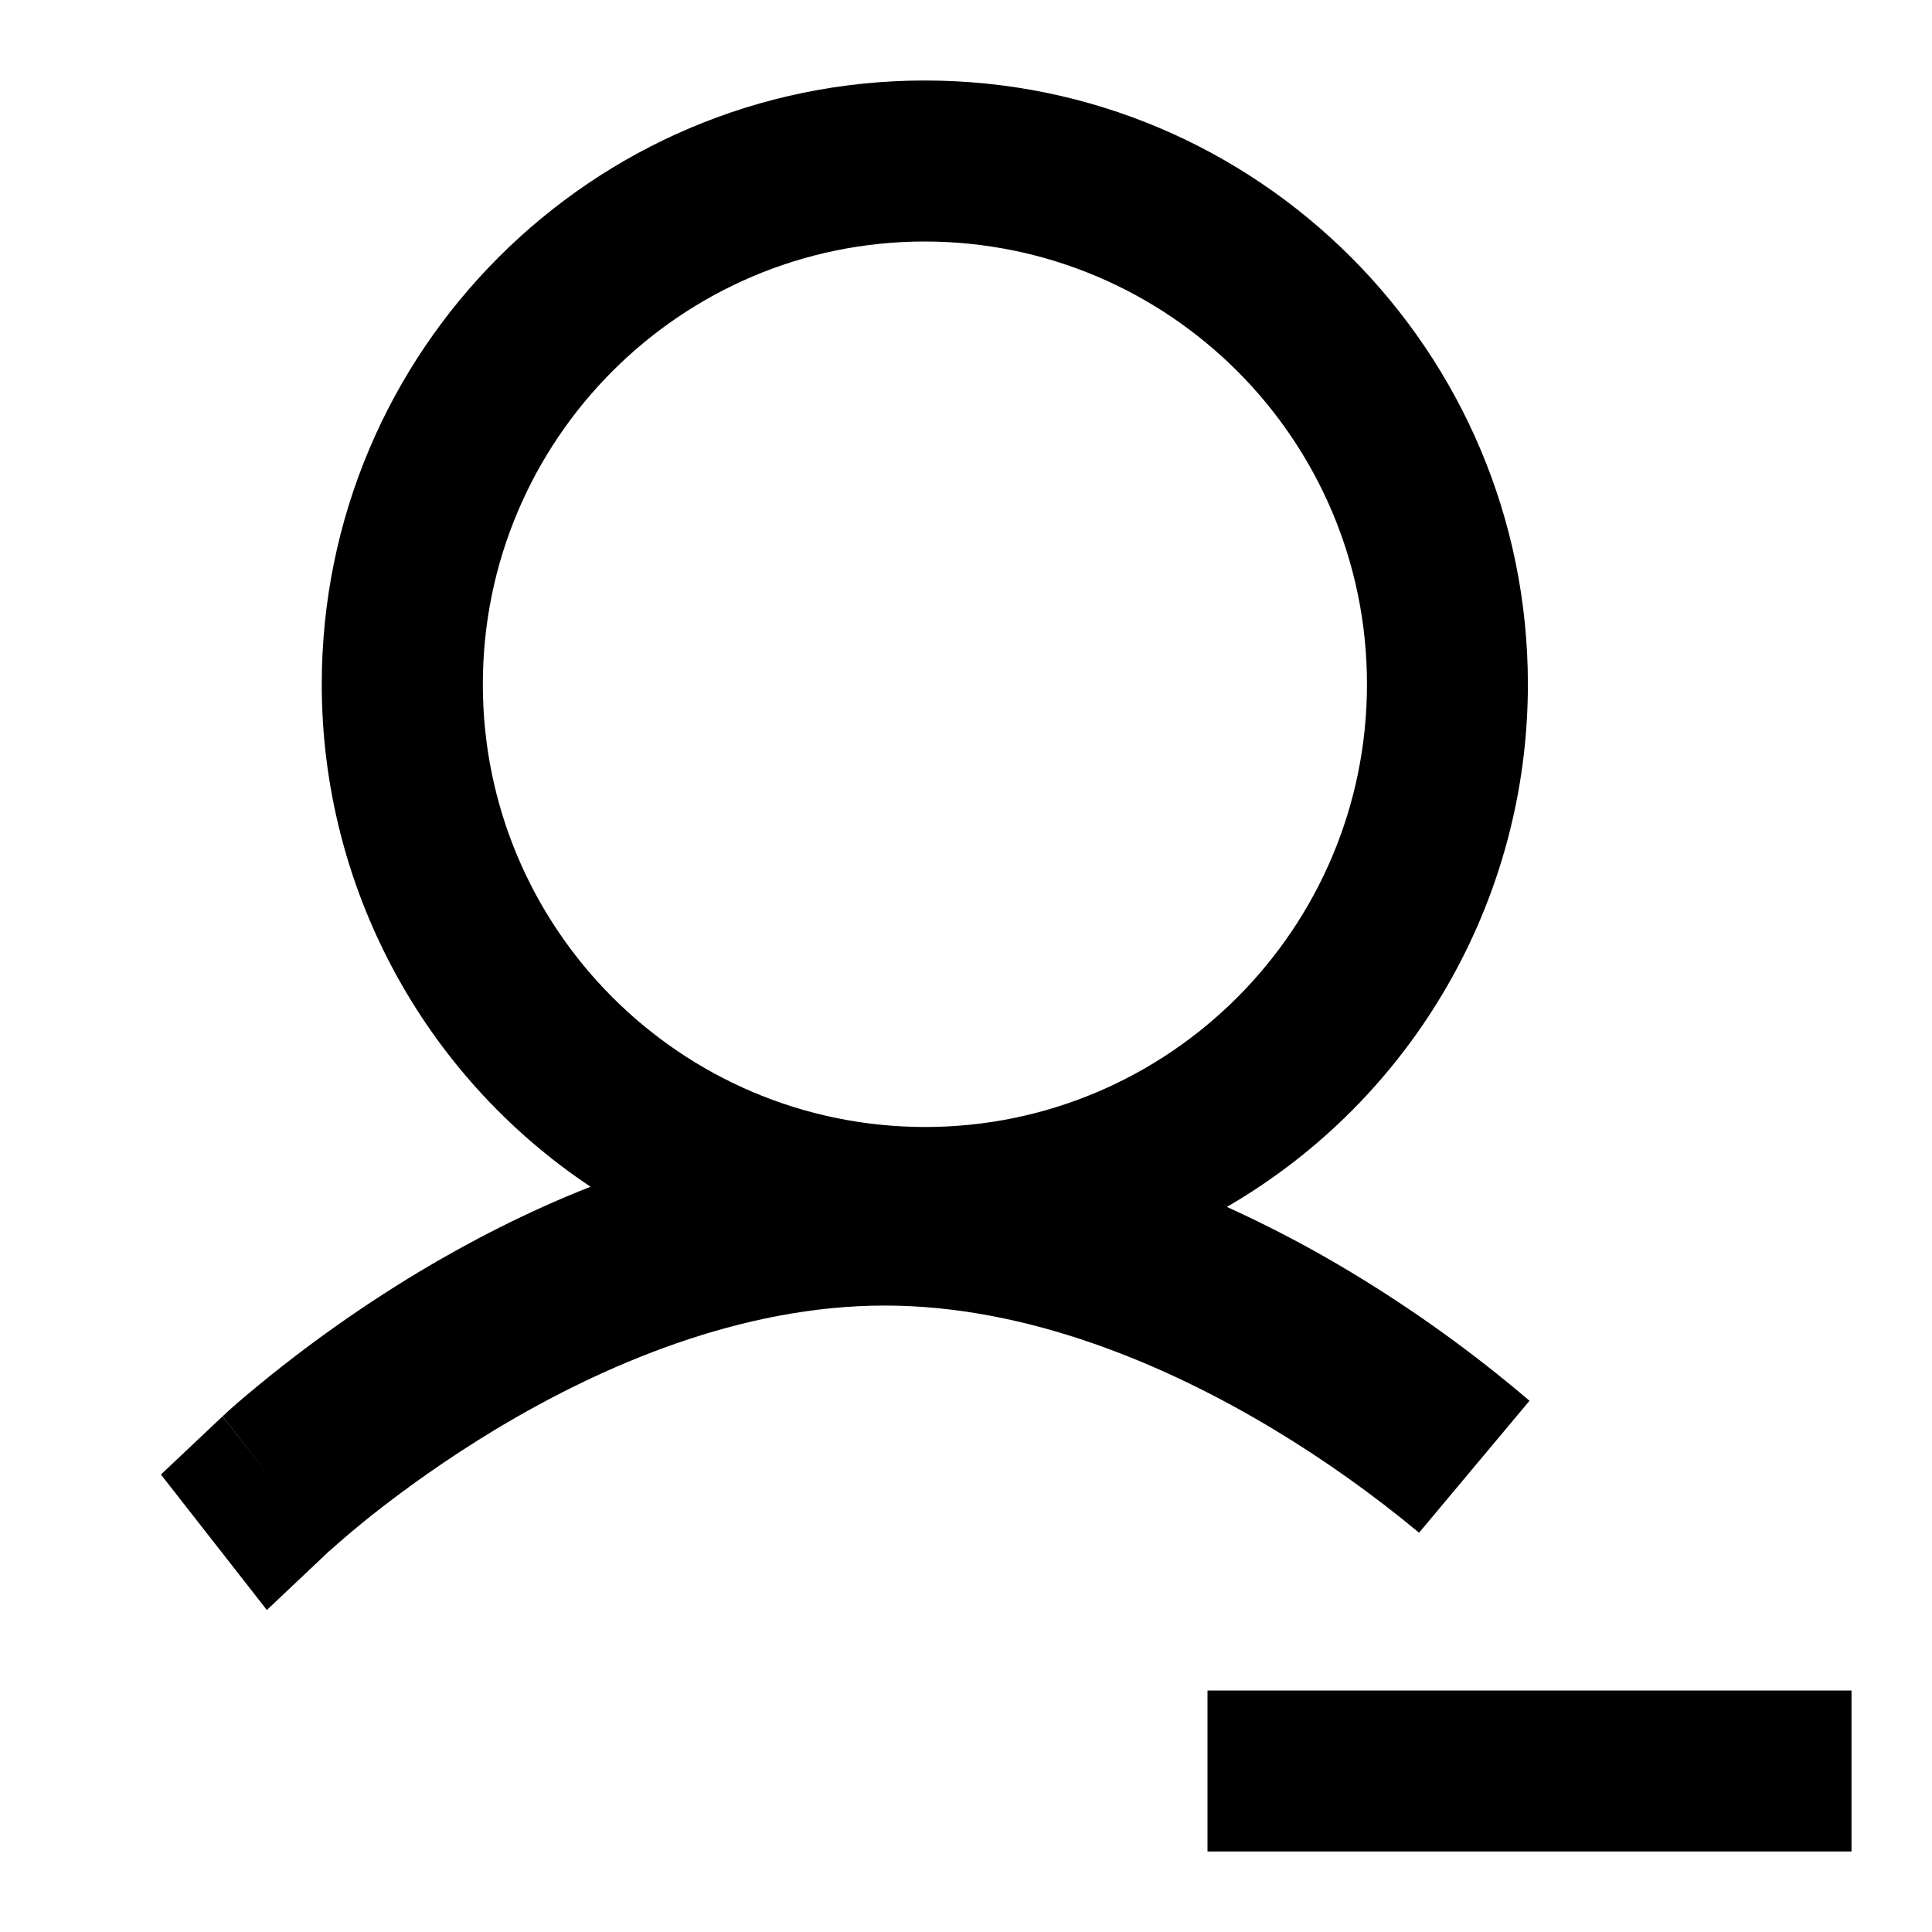
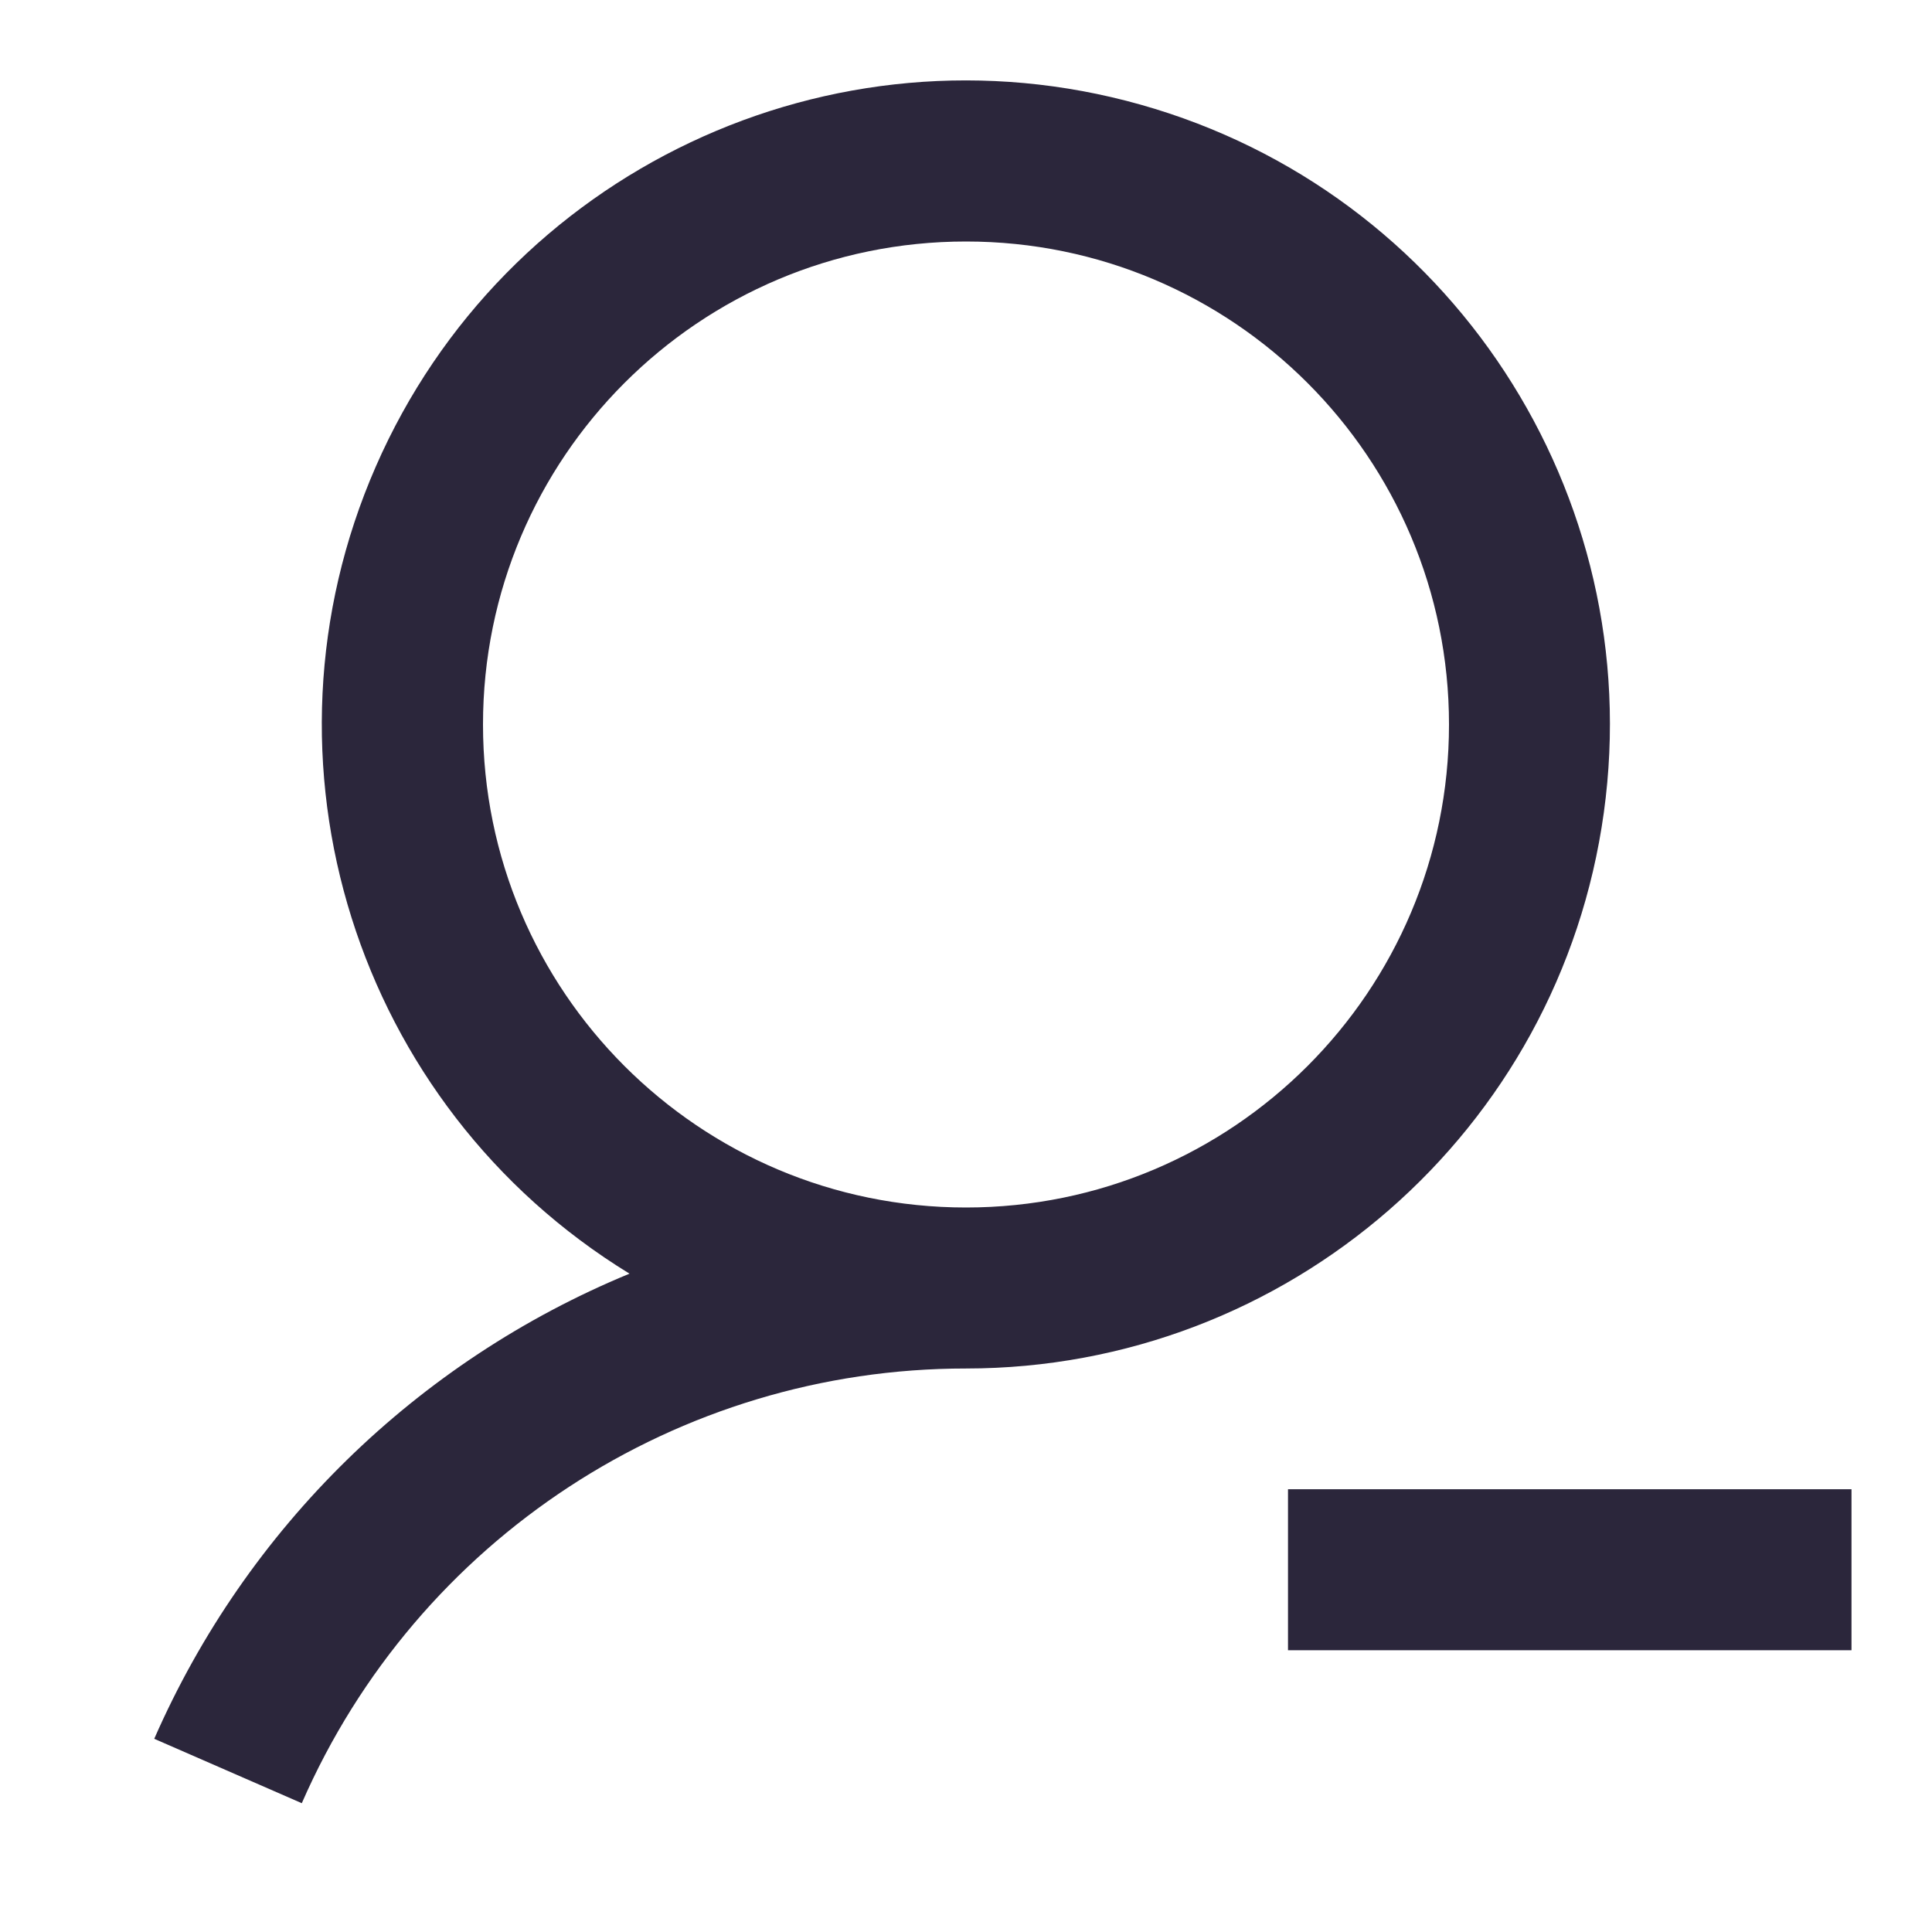
<svg xmlns="http://www.w3.org/2000/svg" fill="none" viewBox="0 0 24 24">
-   <path data-follow-fill="#000" d="M11.49 3a5.499 5.499 0 0 1 5.491 5.5c0 3.036-2.461 5.5-5.491 5.5a5.499 5.499 0 0 1-5.492-5.5c0-3.036 2.461-5.5 5.492-5.5Zm3.75 11.993A7.502 7.502 0 0 0 18.98 8.5c0-4.138-3.354-7.5-7.491-7.5-4.138 0-7.492 3.362-7.492 7.5a7.498 7.498 0 0 0 3.339 6.242c-.797.313-1.517.69-2.13 1.057a16.681 16.681 0 0 0-2.252 1.625c-.058.05-.103.091-.135.12l-.037.035-.012.01-.003.004h-.002s0 .002.657.843l-.658-.841-.765.722L3.315 20l.764-.722.004-.004.024-.02a11.697 11.697 0 0 1 .52-.438c.367-.29.898-.68 1.547-1.07 1.313-.788 3.033-1.528 4.816-1.528 1.784 0 3.503.74 4.816 1.528a14.684 14.684 0 0 1 1.822 1.294L19 17.401a16.678 16.678 0 0 0-2.227-1.603 14.902 14.902 0 0 0-1.534-.806ZM15 21v2h8v-2h-8Z" fill="#000" />
+   <path fill="#2B263B" d="M12 3a6 6 0 1 1 0 12 6 6 0 0 1 0-12ZM7.82 15.822A11.04 11.04 0 0 0 1.916 21.6l1.833.8A9.002 9.002 0 0 1 12 17a8 8 0 1 0-4.18-1.178ZM23 20.5h-7v-2h7v2Z" data-follow-fill="#2B263B" />
</svg>
